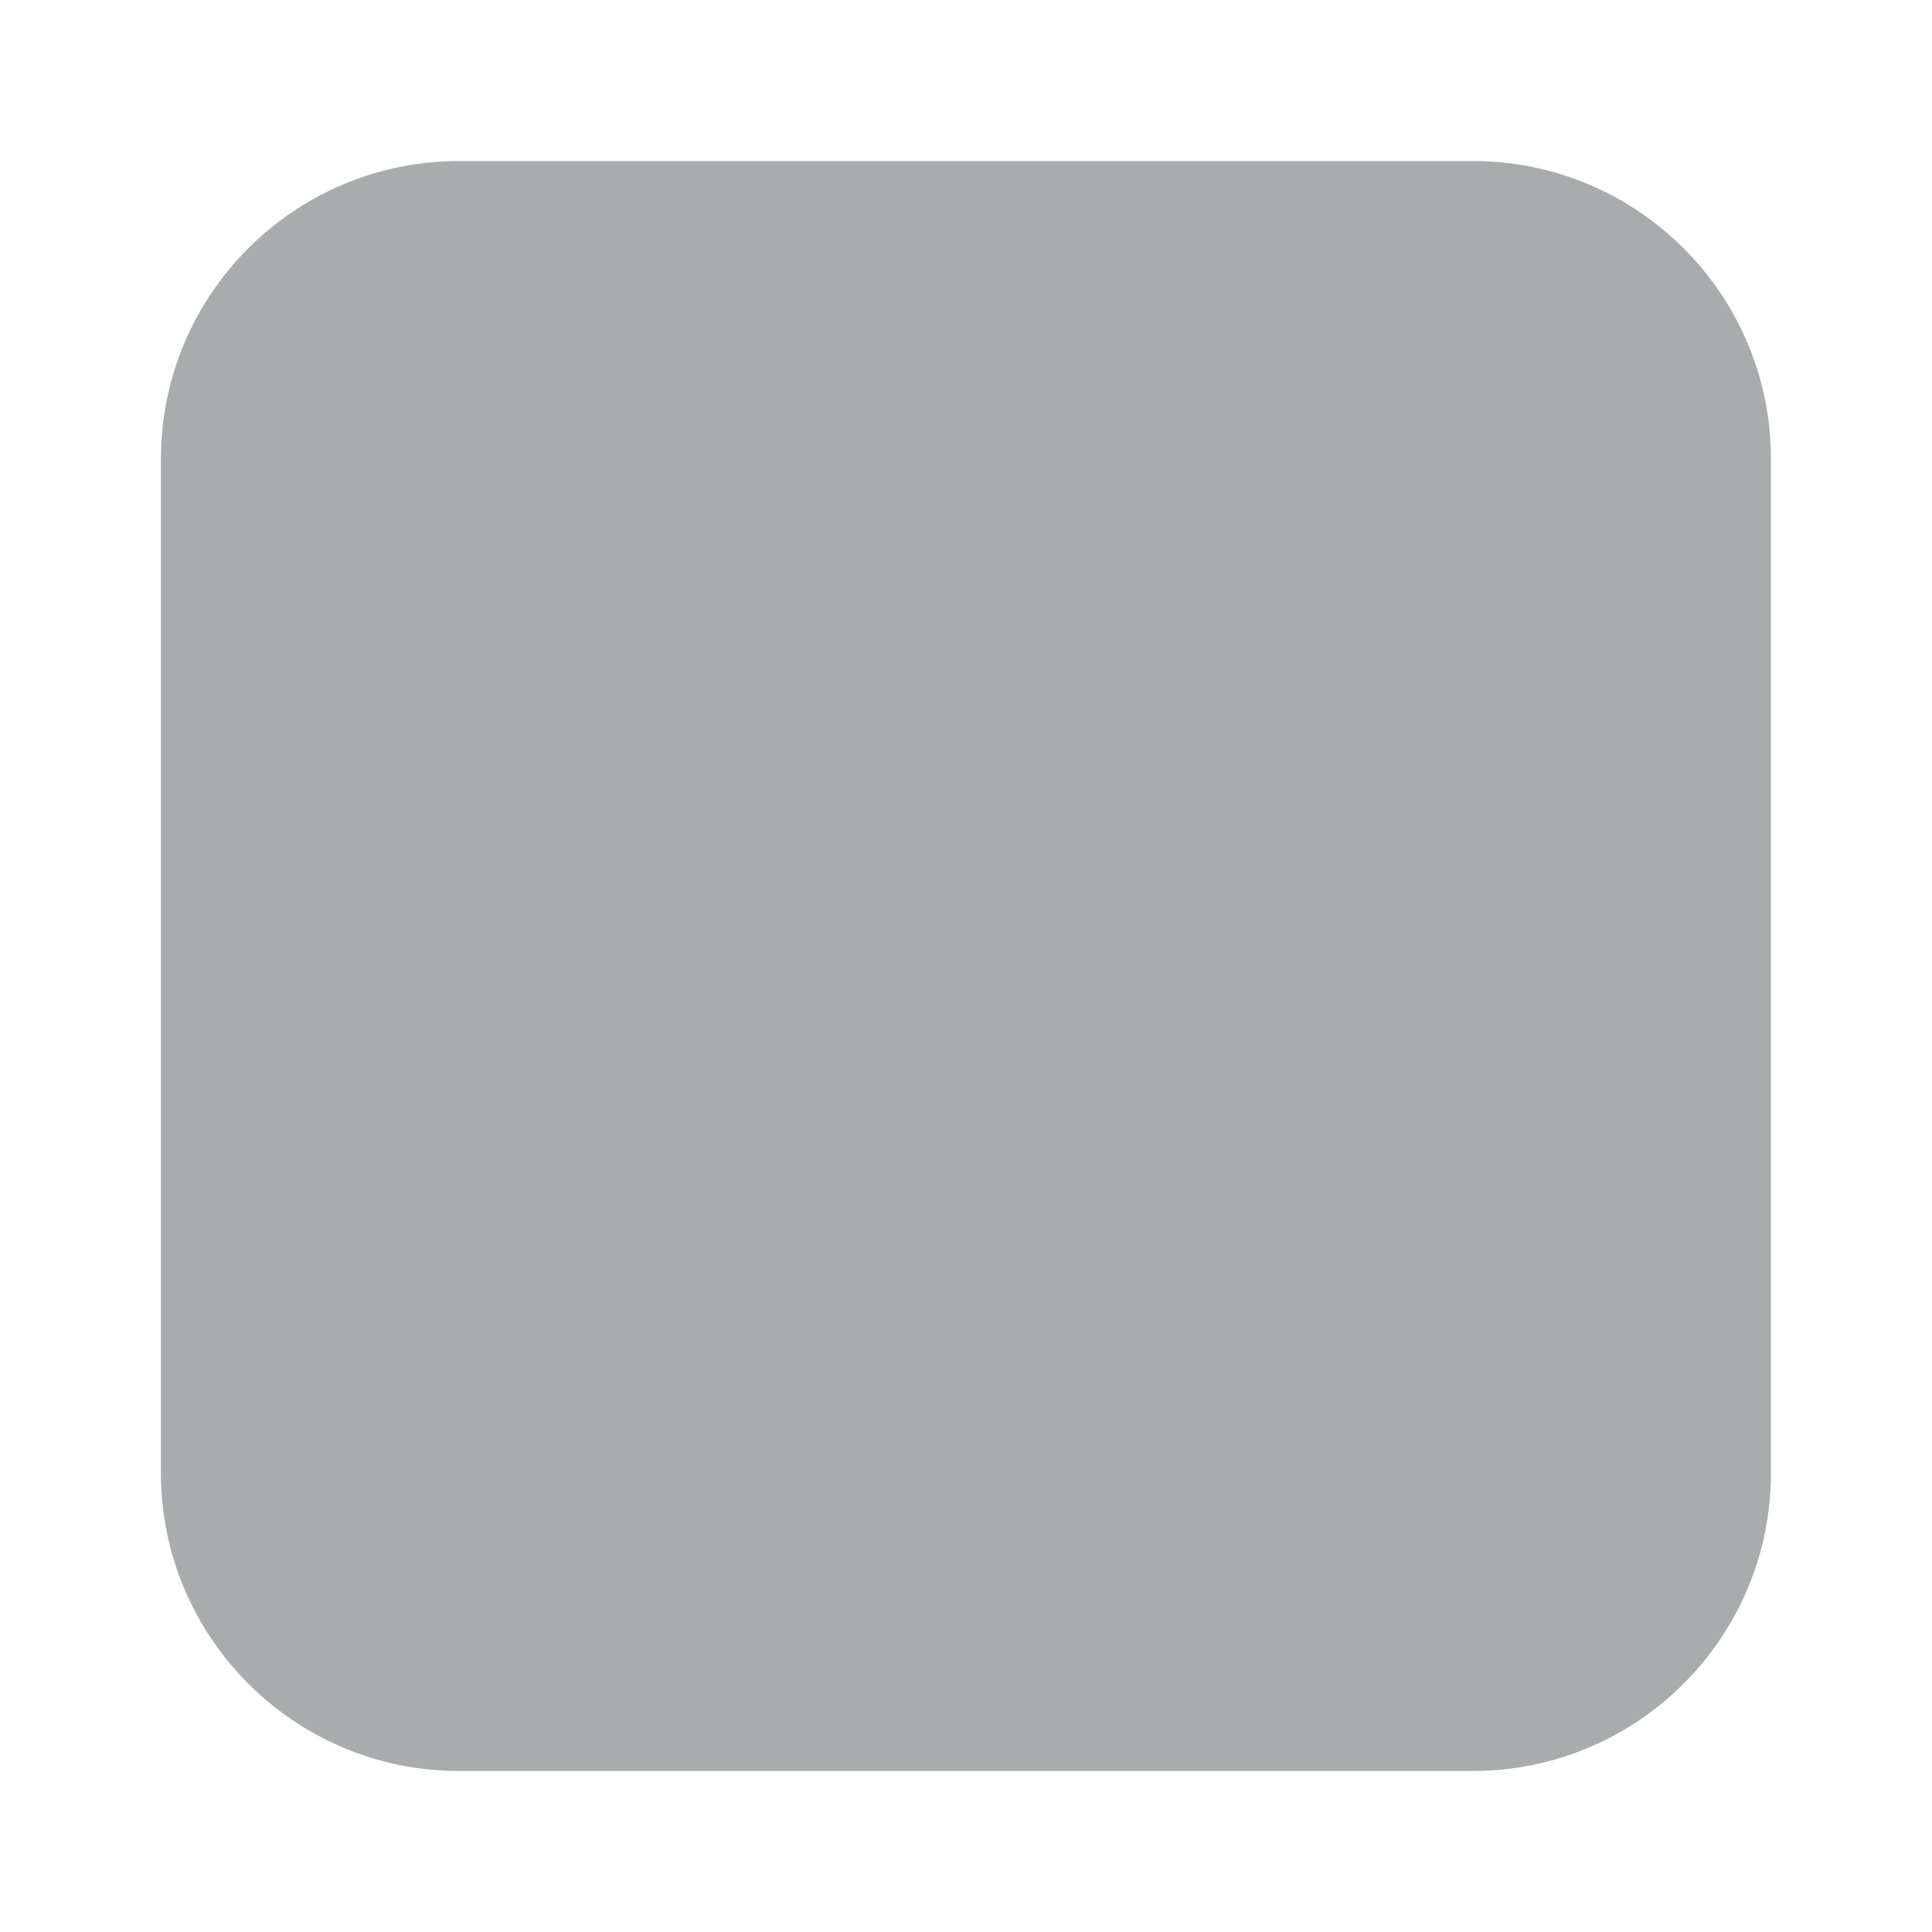
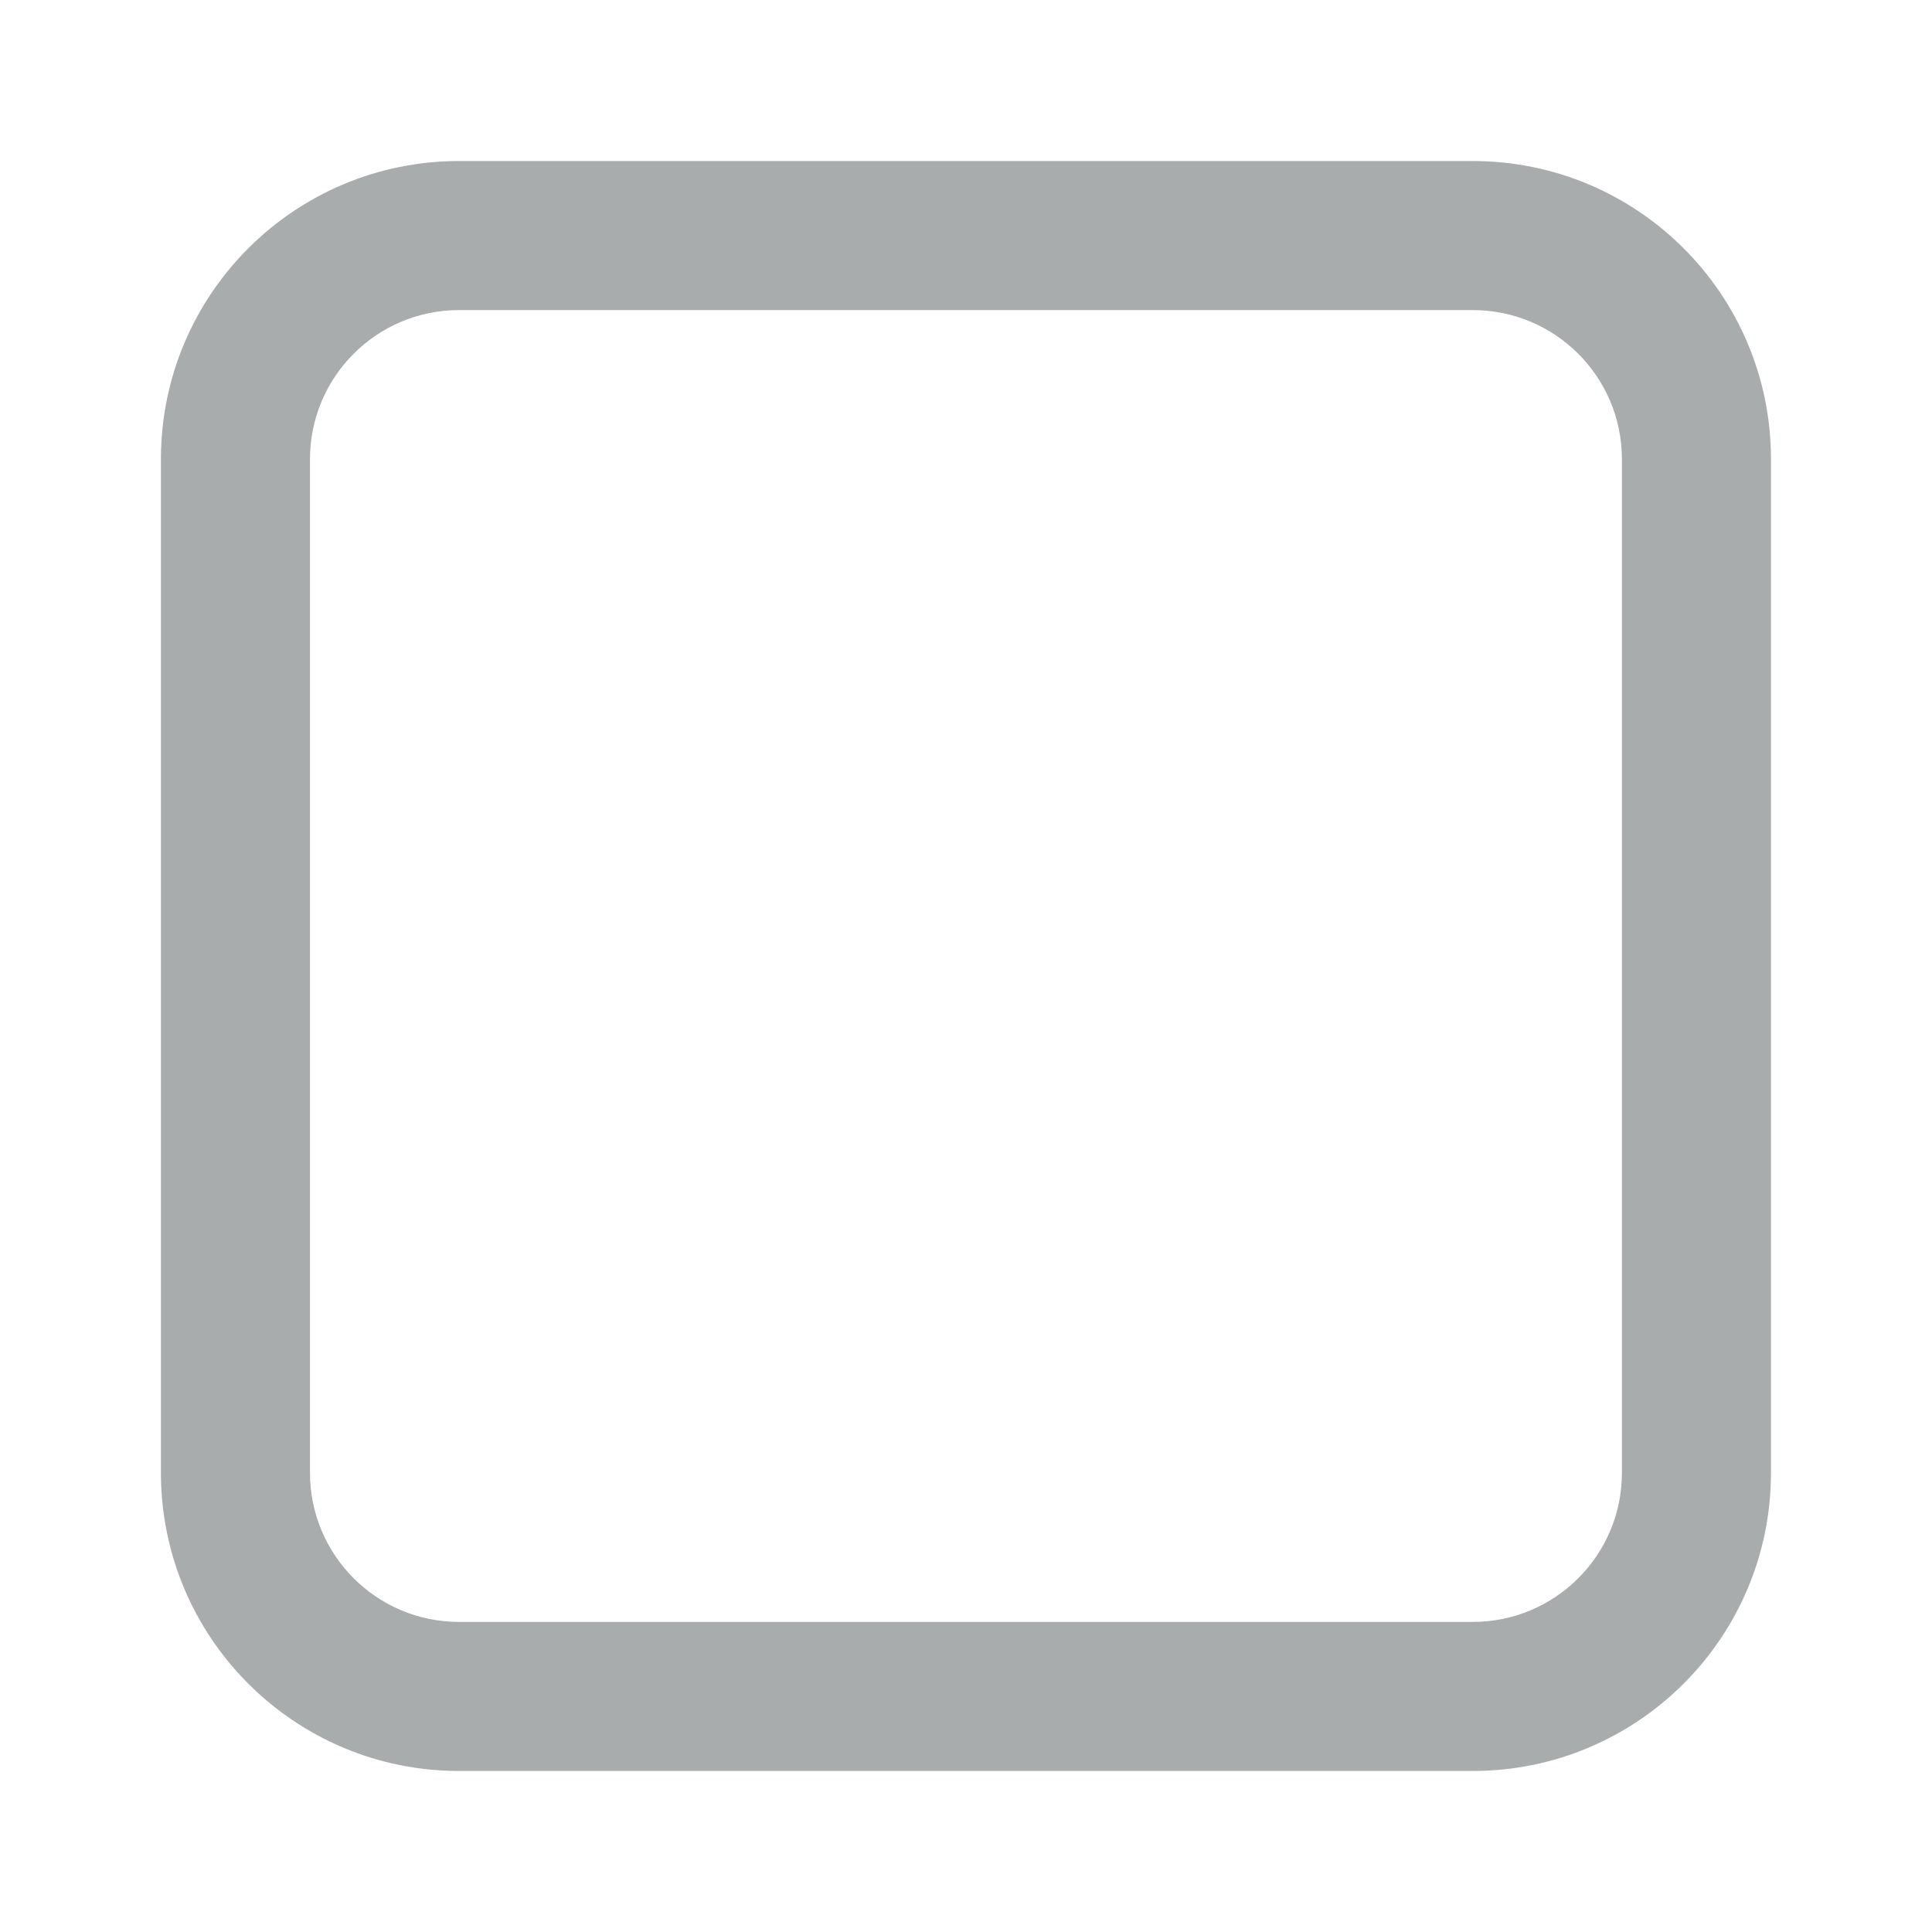
<svg xmlns="http://www.w3.org/2000/svg" width="20" height="20" viewBox="0 0 20 20" fill="none">
-   <path fillRule="evenodd" clipRule="evenodd" d="M15.246 3.21H4.752C3.9 3.21 3.209 3.901 3.209 4.753V15.247C3.209 16.099 3.9 16.79 4.752 16.79H15.246C16.099 16.79 16.79 16.099 16.79 15.247V4.753C16.79 3.901 16.099 3.21 15.246 3.21ZM4.752 1.667C3.048 1.667 1.666 3.048 1.666 4.753V15.247C1.666 16.951 3.048 18.333 4.752 18.333H15.246C16.951 18.333 18.333 16.951 18.333 15.247V4.753C18.333 3.048 16.951 1.667 15.246 1.667H4.752Z" fill="#A9ACAC" />
+   <path fill-rule="evenodd" clip-rule="evenodd" d="M15.246 3.21H4.752C3.9 3.21 3.209 3.901 3.209 4.753V15.247C3.209 16.099 3.9 16.79 4.752 16.79H15.246C16.099 16.79 16.79 16.099 16.79 15.247V4.753C16.79 3.901 16.099 3.21 15.246 3.21ZM4.752 1.667C3.048 1.667 1.666 3.048 1.666 4.753V15.247C1.666 16.951 3.048 18.333 4.752 18.333H15.246C16.951 18.333 18.333 16.951 18.333 15.247V4.753C18.333 3.048 16.951 1.667 15.246 1.667H4.752Z" fill="#A9ACAC" />
</svg>
